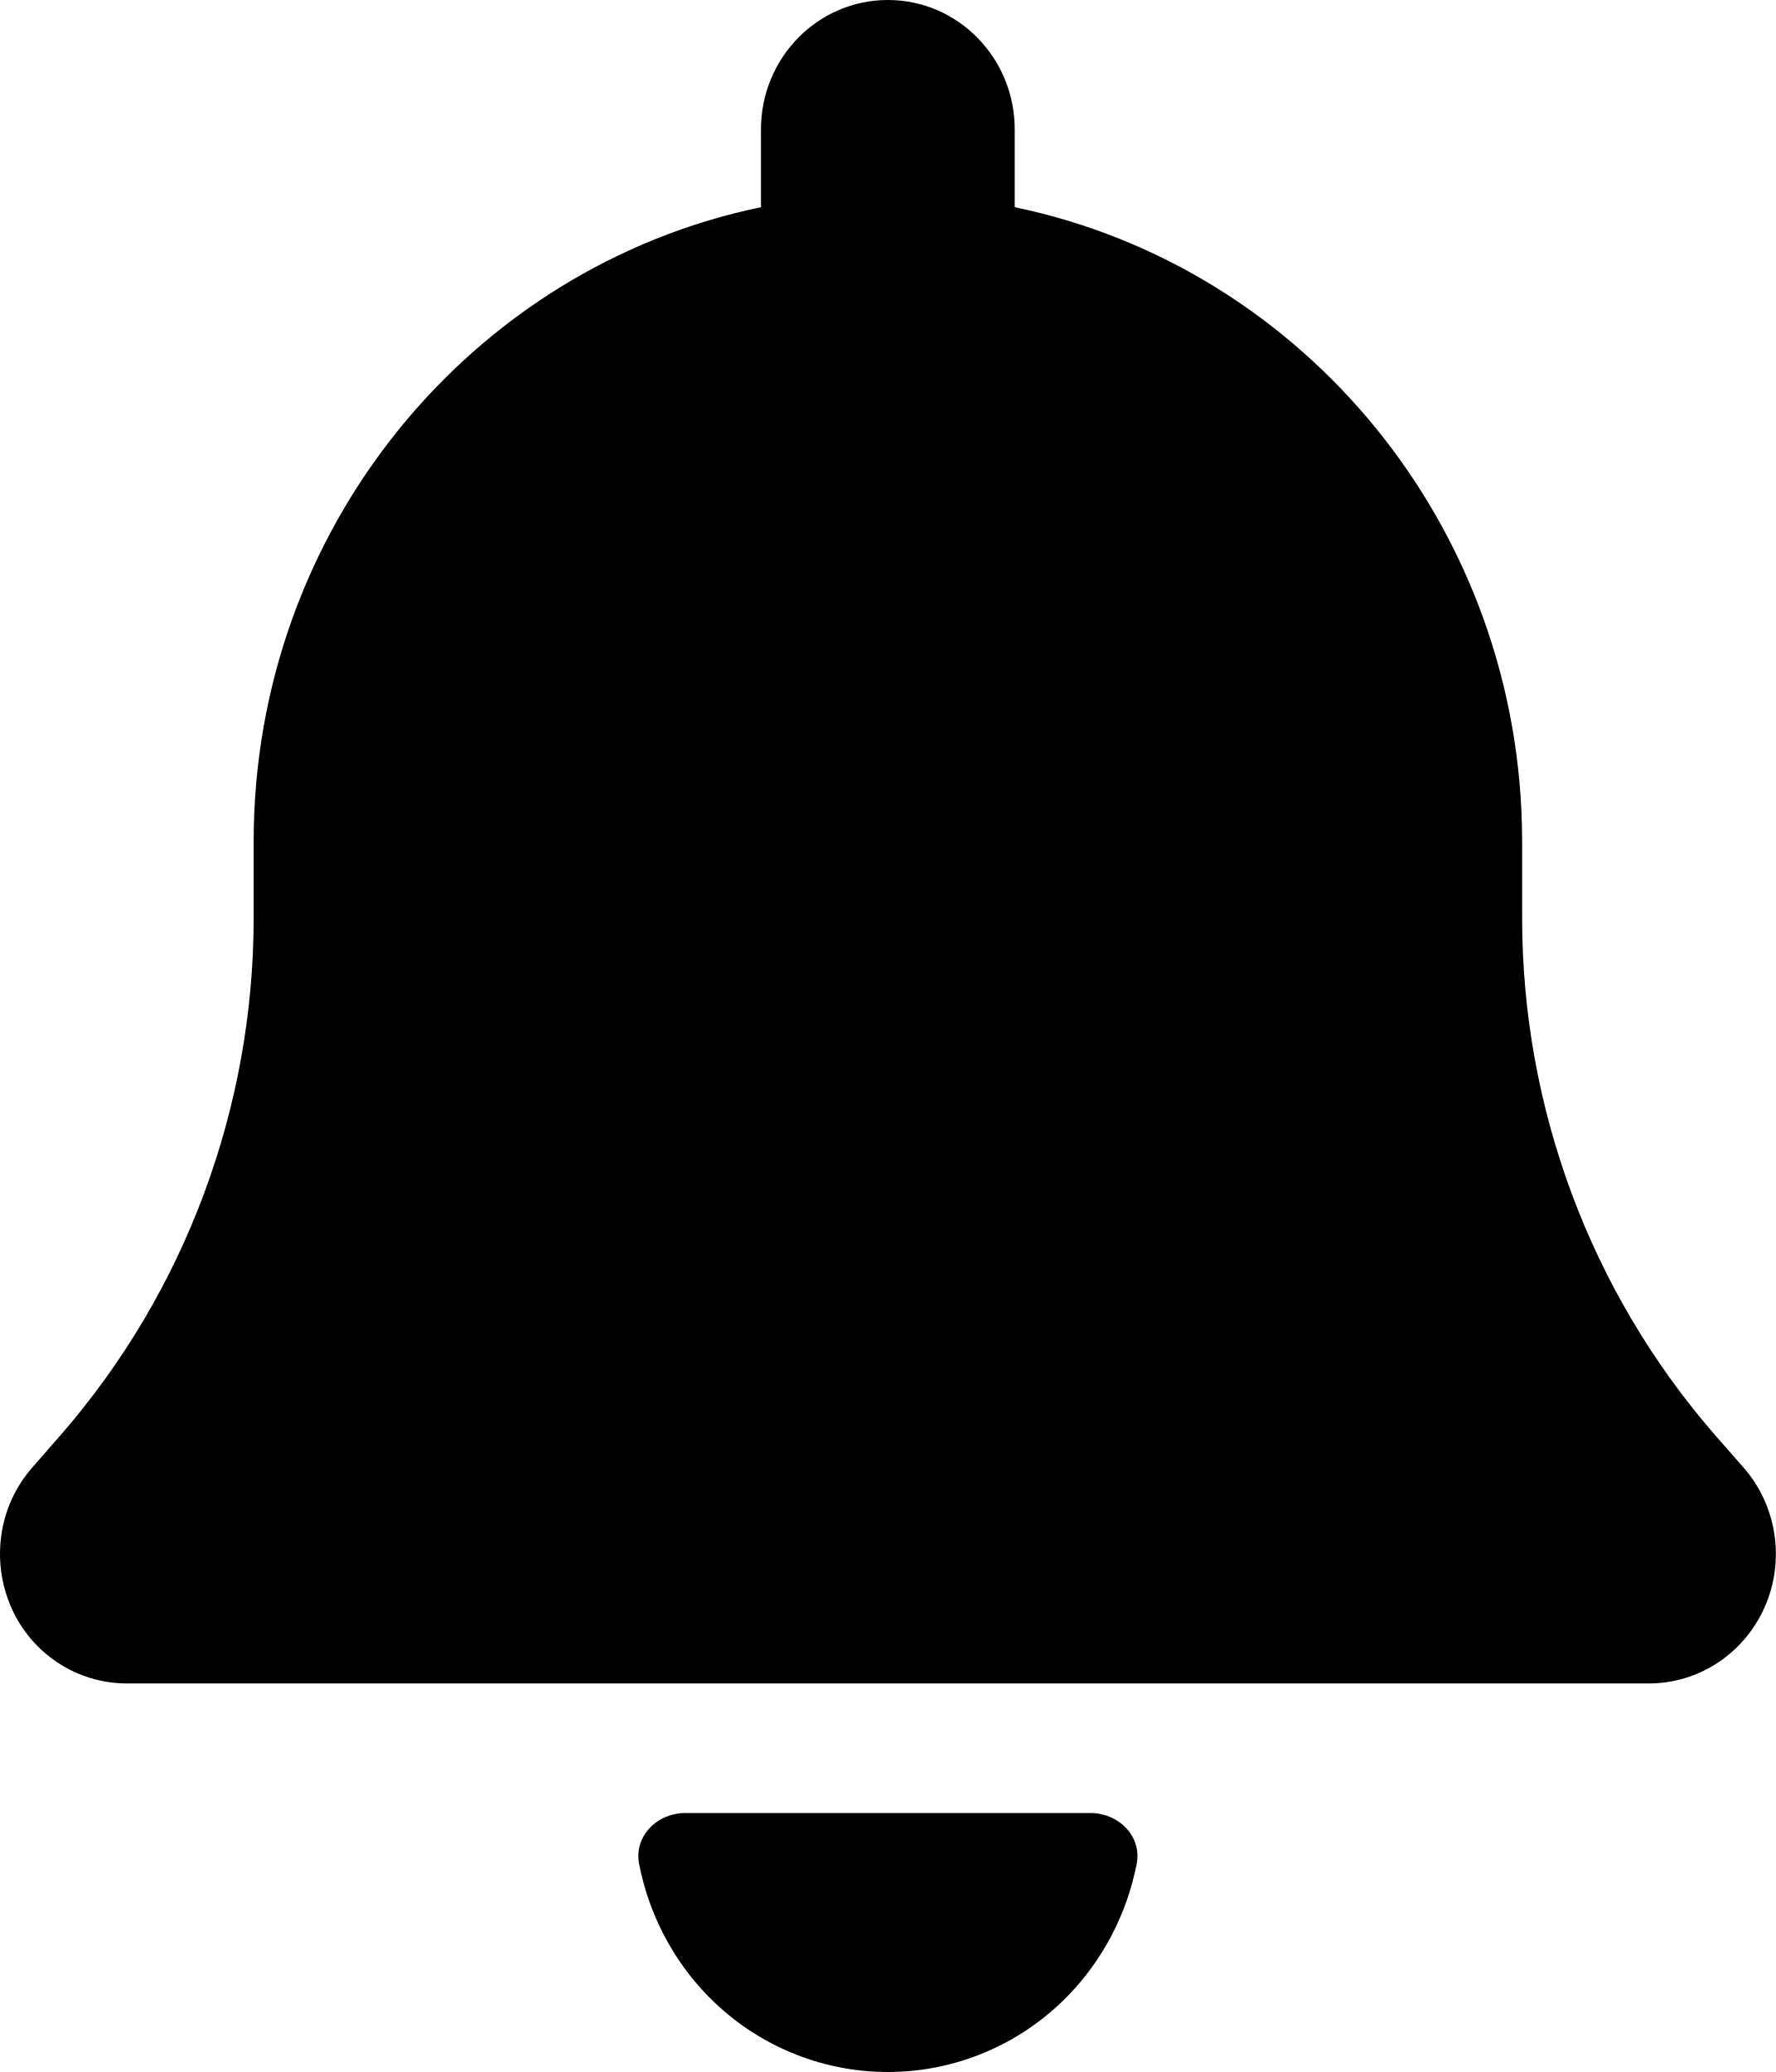
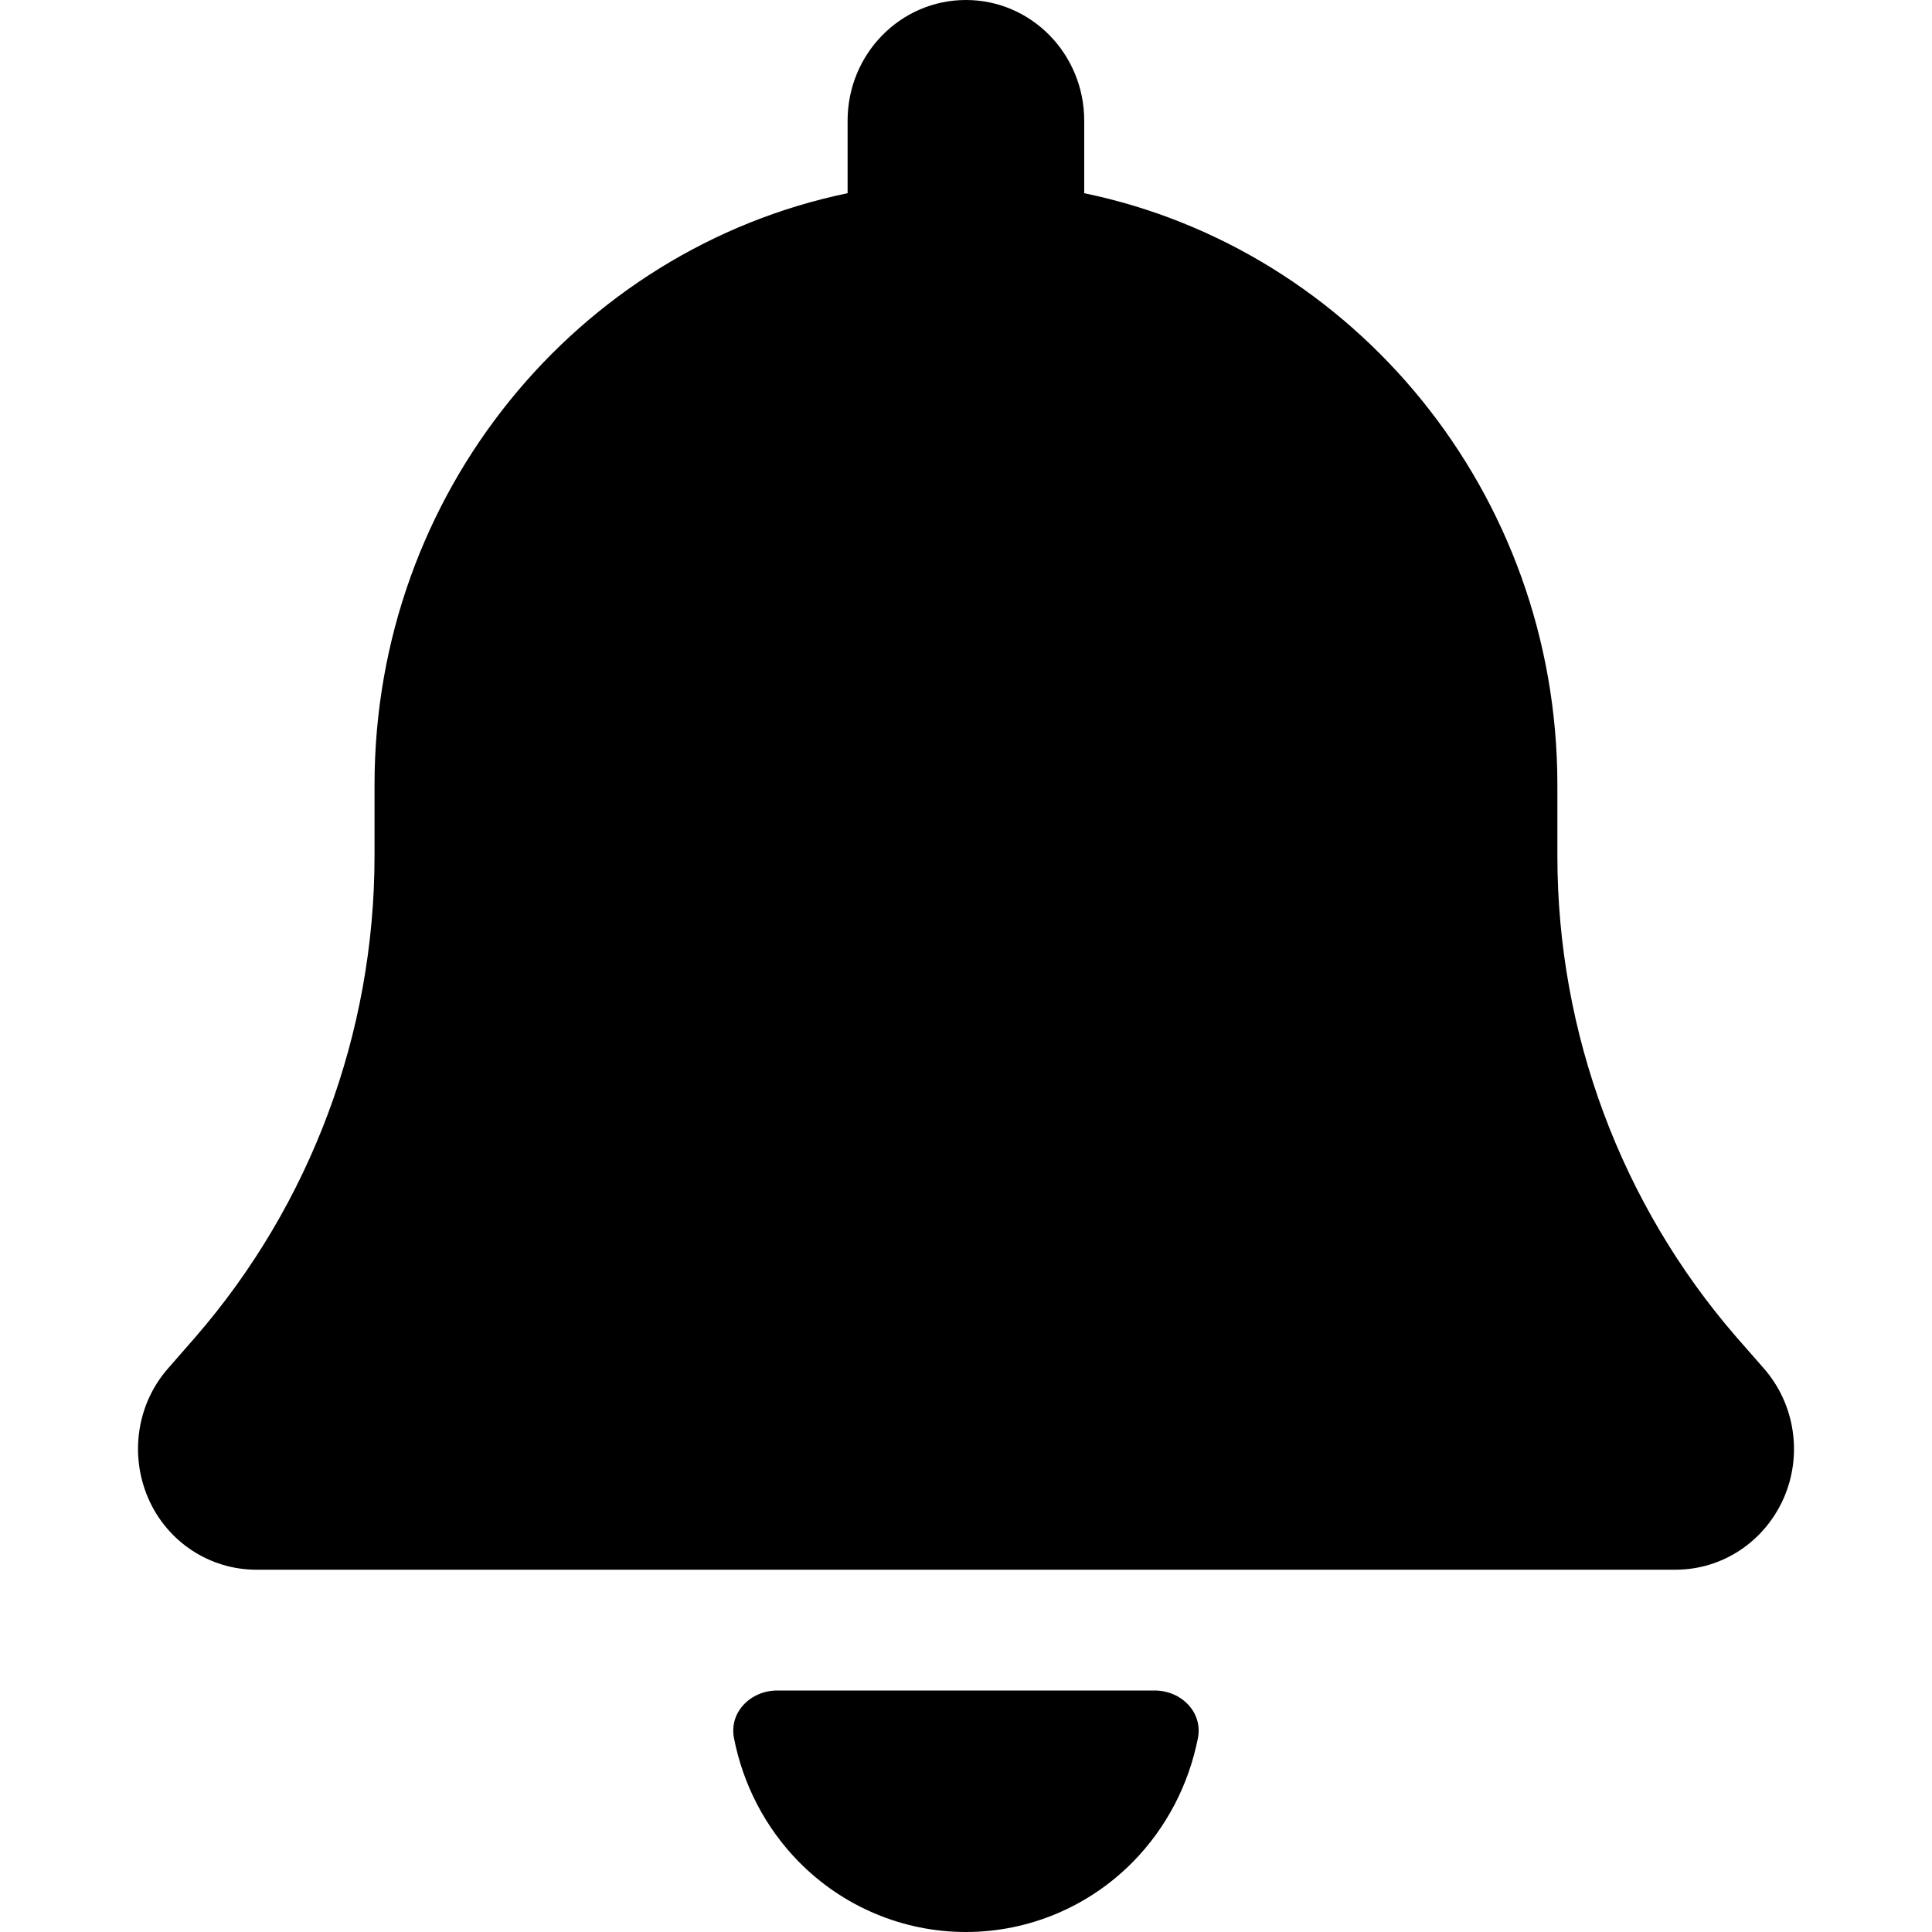
- <svg xmlns="http://www.w3.org/2000/svg" viewBox="0 0 18 21" fill="currentColor">
-   <path d="M8.999 0C8.288 0 7.713 0.587 7.713 1.312V2.1C4.78 2.707 2.571 5.357 2.571 8.531V9.302C2.571 11.23 1.876 13.092 0.622 14.536L0.325 14.876C-0.013 15.262 -0.093 15.816 0.112 16.287C0.317 16.759 0.779 17.062 1.285 17.062H16.713C17.22 17.062 17.678 16.759 17.887 16.287C18.095 15.816 18.011 15.262 17.674 14.876L17.376 14.536C16.123 13.092 15.428 11.234 15.428 9.302V8.531C15.428 5.357 13.218 2.707 10.285 2.1V1.312C10.285 0.587 9.71 0 8.999 0ZM10.819 20.233C11.18 19.864 11.422 19.396 11.521 18.892C11.576 18.61 11.338 18.375 11.05 18.375H8.999H6.948C6.661 18.375 6.423 18.61 6.478 18.892C6.576 19.396 6.818 19.864 7.179 20.233C7.661 20.725 8.316 21 8.999 21C9.682 21 10.337 20.725 10.819 20.233Z" />
+ <svg xmlns="http://www.w3.org/2000/svg" width="18" height="18" viewBox="0 0 18 21" fill="currentColor">
+   <path d="M8.999 0C8.288 0 7.713 0.587 7.713 1.312V2.1C4.78 2.707 2.571 5.357 2.571 8.531V9.302C2.571 11.23 1.876 13.092 0.622 14.536L0.325 14.876C-0.013 15.262 -0.093 15.816 0.112 16.287C0.317 16.759 0.779 17.062 1.285 17.062H16.713C17.22 17.062 17.678 16.759 17.887 16.287C18.095 15.816 18.011 15.262 17.674 14.876L17.376 14.536C16.123 13.092 15.428 11.234 15.428 9.302V8.531C15.428 5.357 13.218 2.707 10.285 2.1V1.312C10.285 0.587 9.71 0 8.999 0ZM10.819 20.233C11.18 19.864 11.422 19.396 11.521 18.892C11.576 18.61 11.338 18.375 11.05 18.375H8.999H6.948C6.661 18.375 6.423 18.61 6.478 18.892C6.576 19.396 6.818 19.864 7.179 20.233C7.661 20.725 8.316 21 8.999 21C9.682 21 10.337 20.725 10.819 20.233Z" fill="currentColor" />
</svg>
